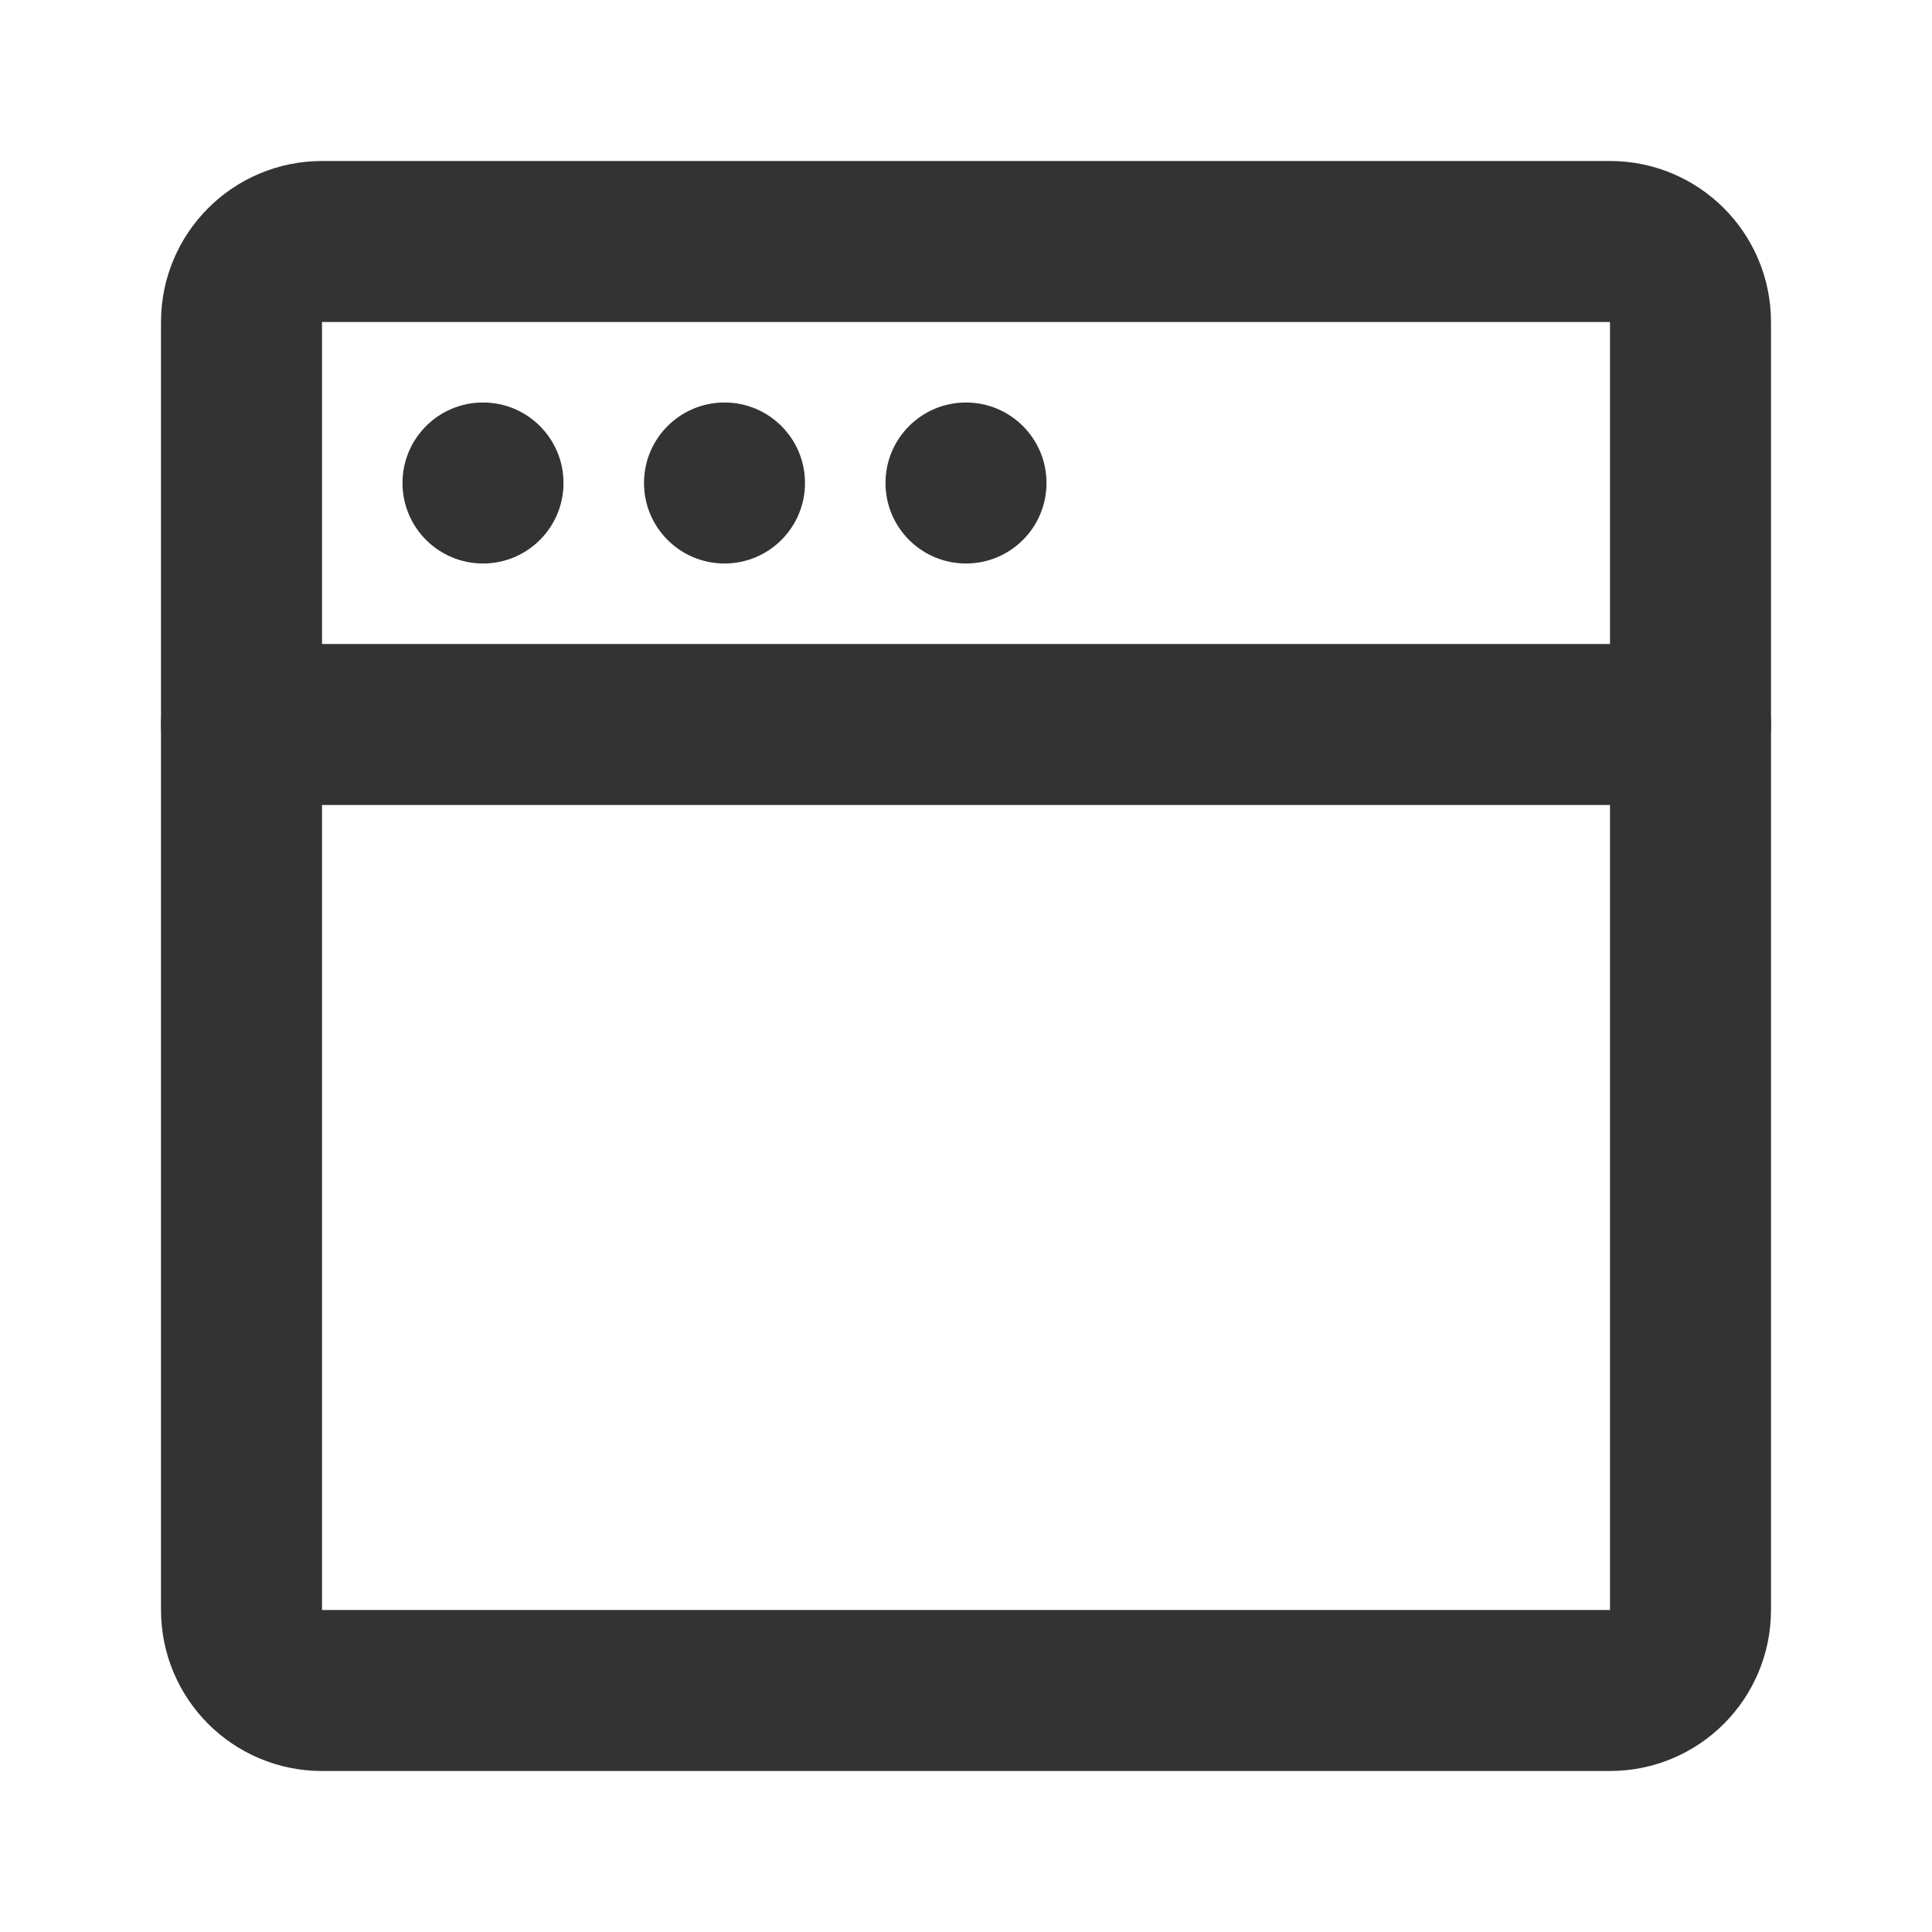
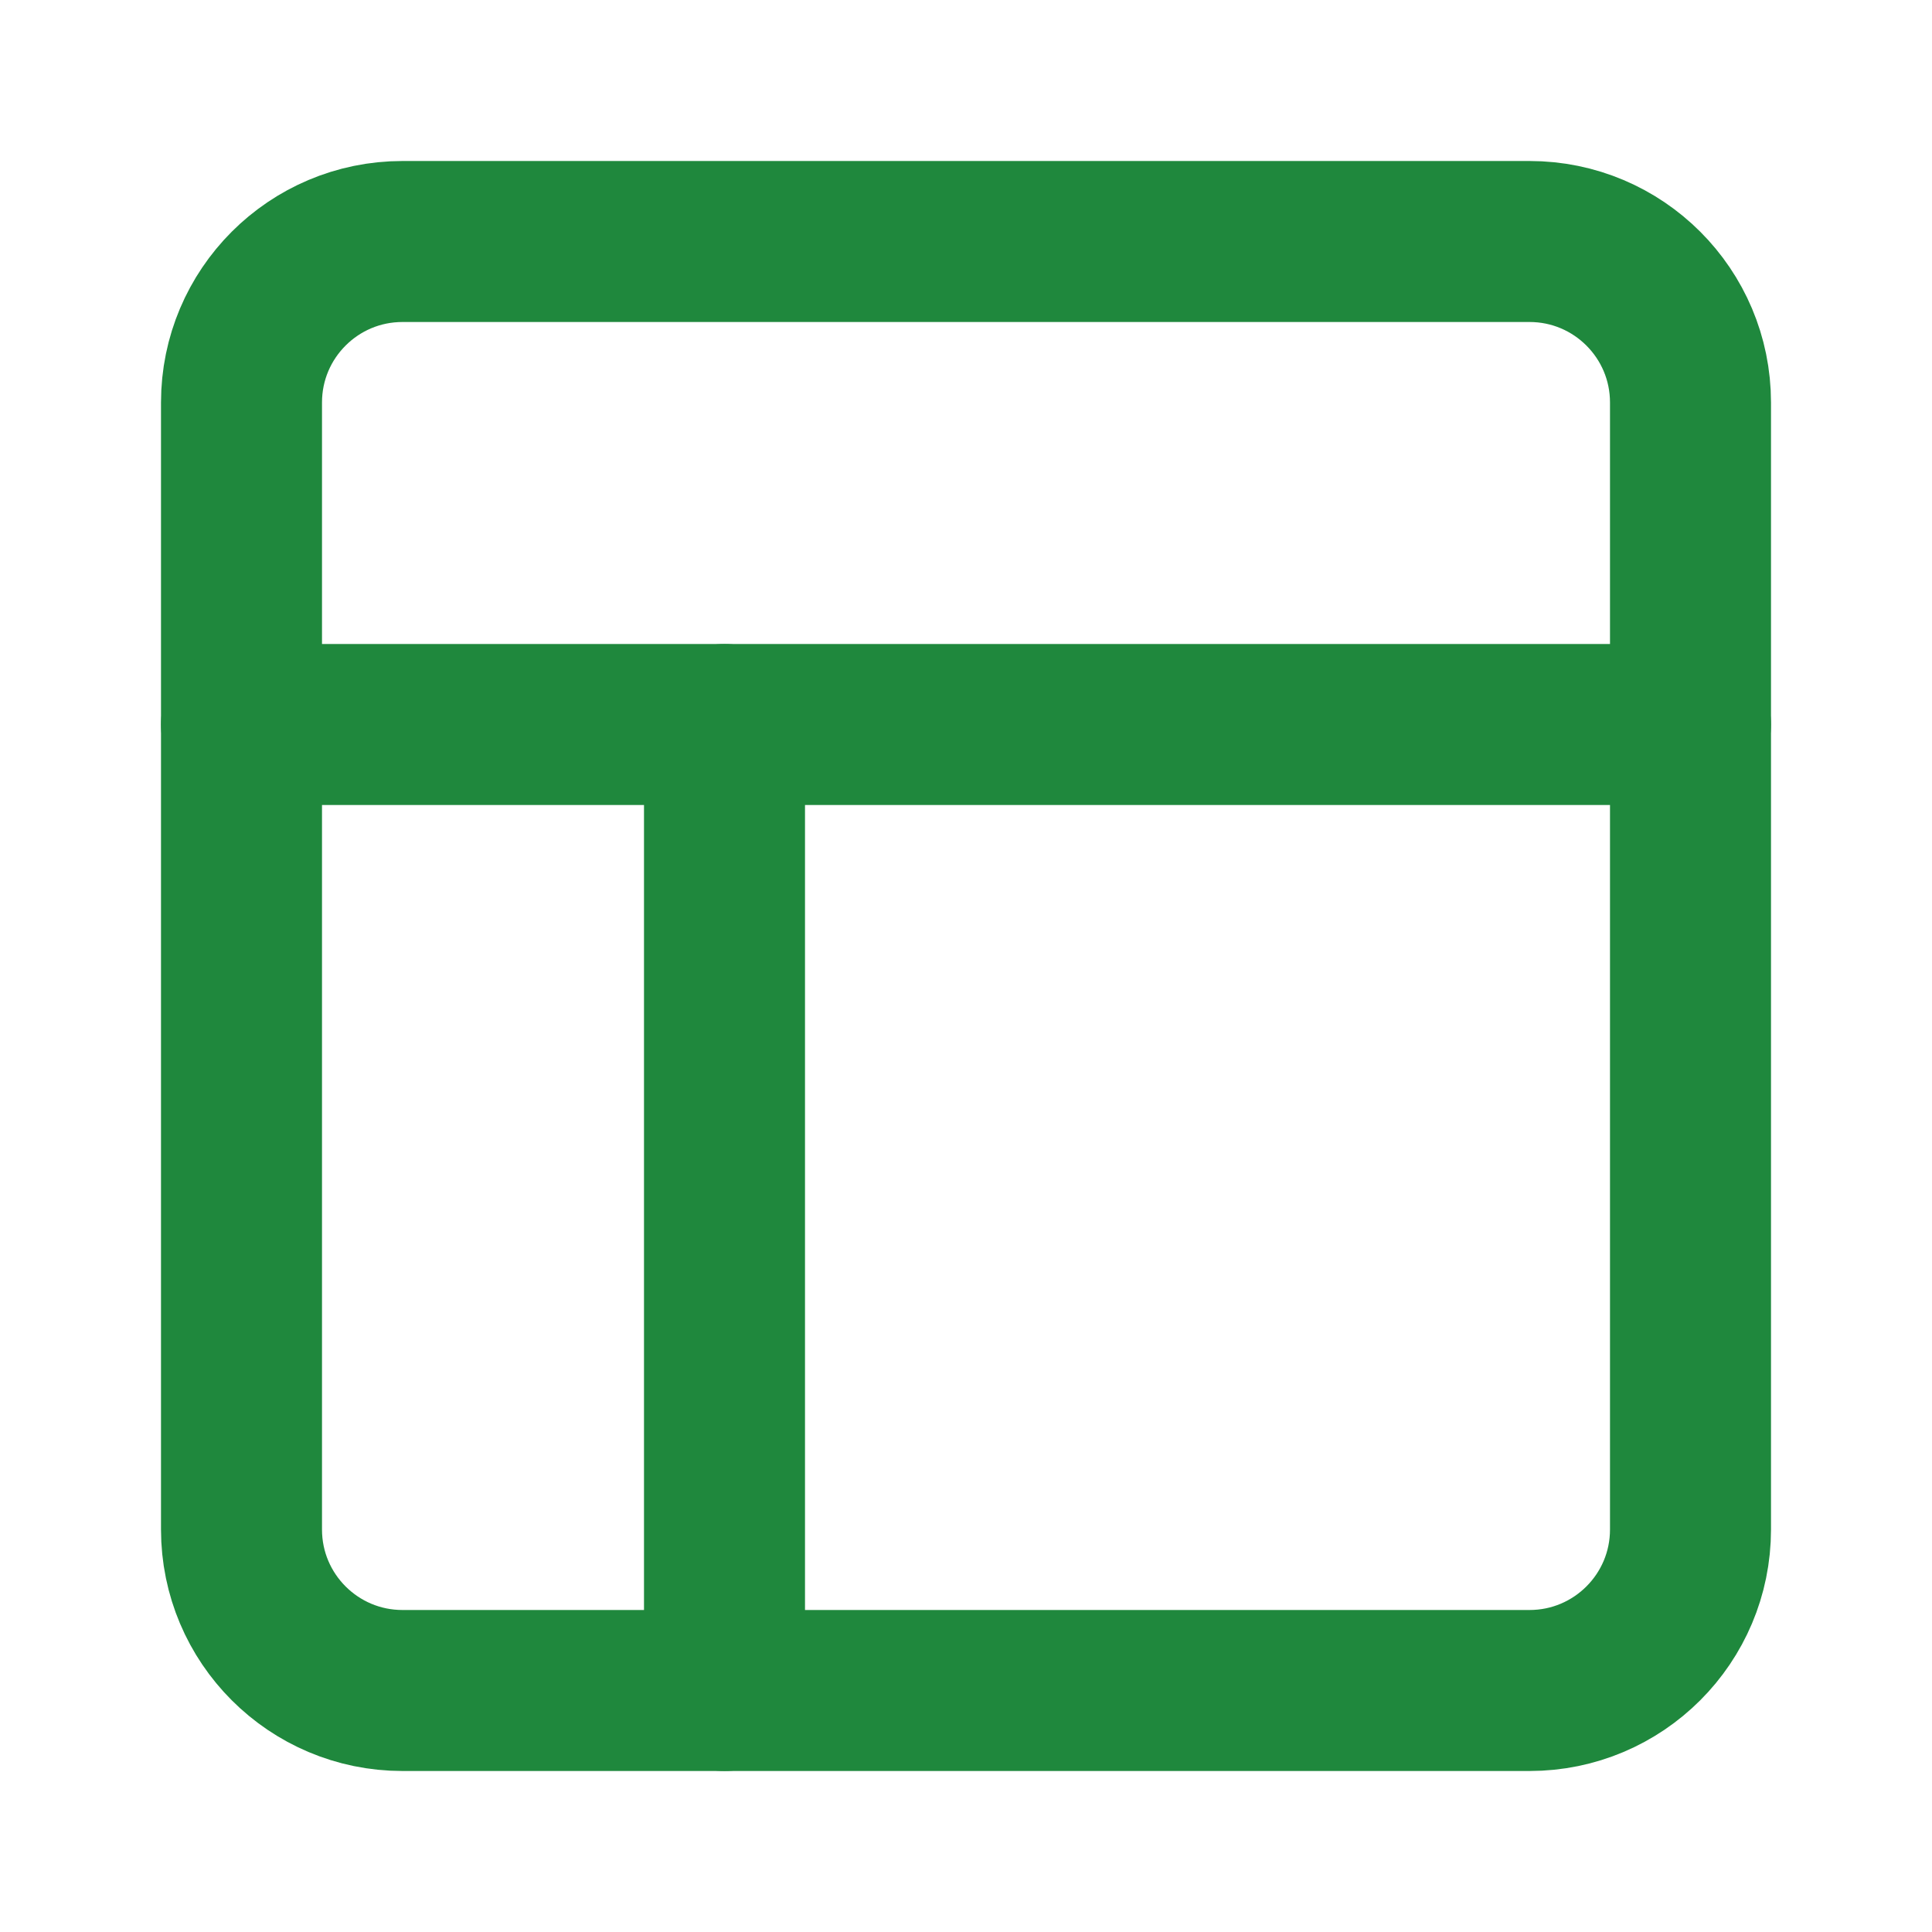
- <svg xmlns="http://www.w3.org/2000/svg" width="24" height="24" viewBox="0 0 48 48" fill="none">
-   <path d="M42 18V40C42 41.105 41.105 42 40 42H8C6.895 42 6 41.105 6 40V18" stroke="#333" stroke-width="4" stroke-linecap="round" stroke-linejoin="round" />
-   <path d="M6 8C6 6.895 6.895 6 8 6H40C41.105 6 42 6.895 42 8V18H6V8Z" fill="none" stroke="#333" stroke-width="4" stroke-linejoin="round" />
-   <path fill-rule="evenodd" clip-rule="evenodd" d="M12 14C13.105 14 14 13.105 14 12C14 10.895 13.105 10 12 10C10.895 10 10 10.895 10 12C10 13.105 10.895 14 12 14Z" fill="#333" />
-   <path fill-rule="evenodd" clip-rule="evenodd" d="M18 14C19.105 14 20 13.105 20 12C20 10.895 19.105 10 18 10C16.895 10 16 10.895 16 12C16 13.105 16.895 14 18 14Z" fill="#333" />
-   <path fill-rule="evenodd" clip-rule="evenodd" d="M24 14C25.105 14 26 13.105 26 12C26 10.895 25.105 10 24 10C22.895 10 22 10.895 22 12C22 13.105 22.895 14 24 14Z" fill="#333" />
+ <svg xmlns="http://www.w3.org/2000/svg" width="128" height="128" viewBox="0 0 24 24" fill="none">
+   <rect width="18" height="18" x="3" y="3" rx="2" stroke="#1f883d" stroke-width="2" stroke-linecap="round" stroke-linejoin="round" />
+   <path d="M3 9h18" stroke="#1f883d" stroke-width="2" stroke-linecap="round" stroke-linejoin="round" />
+   <path d="M9 21V9" stroke="#1f883d" stroke-width="2" stroke-linecap="round" stroke-linejoin="round" />
</svg>
